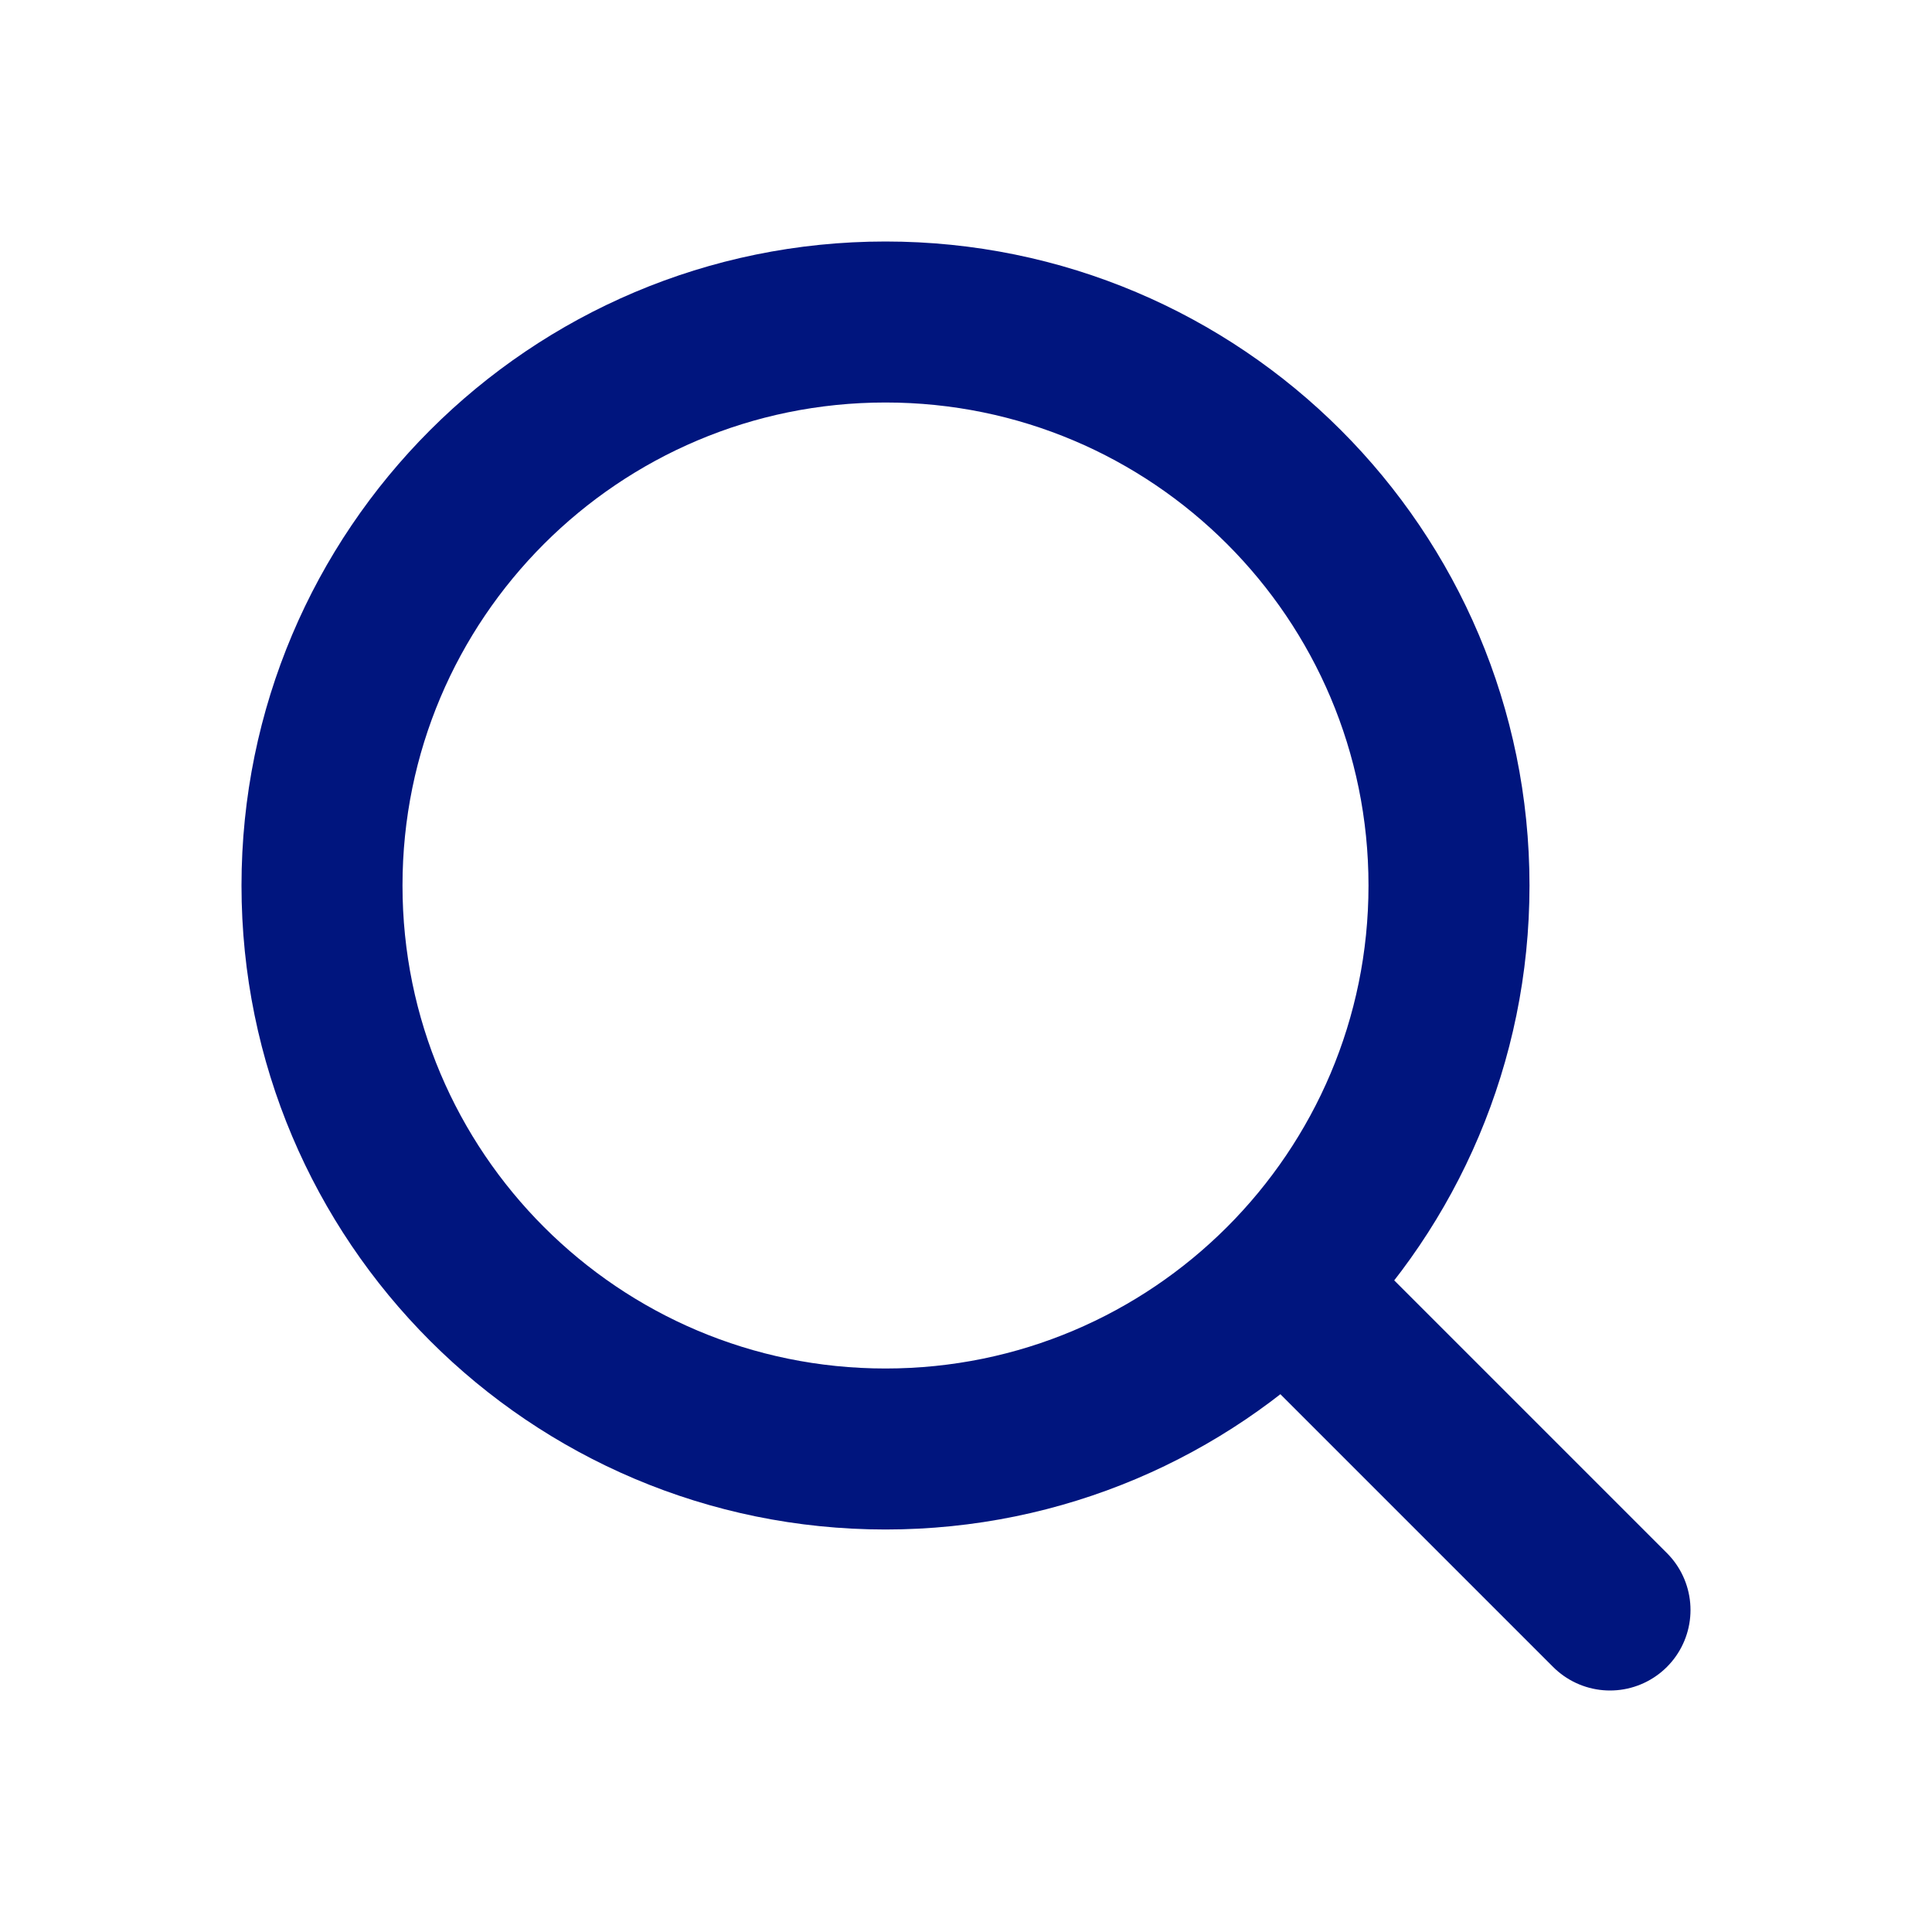
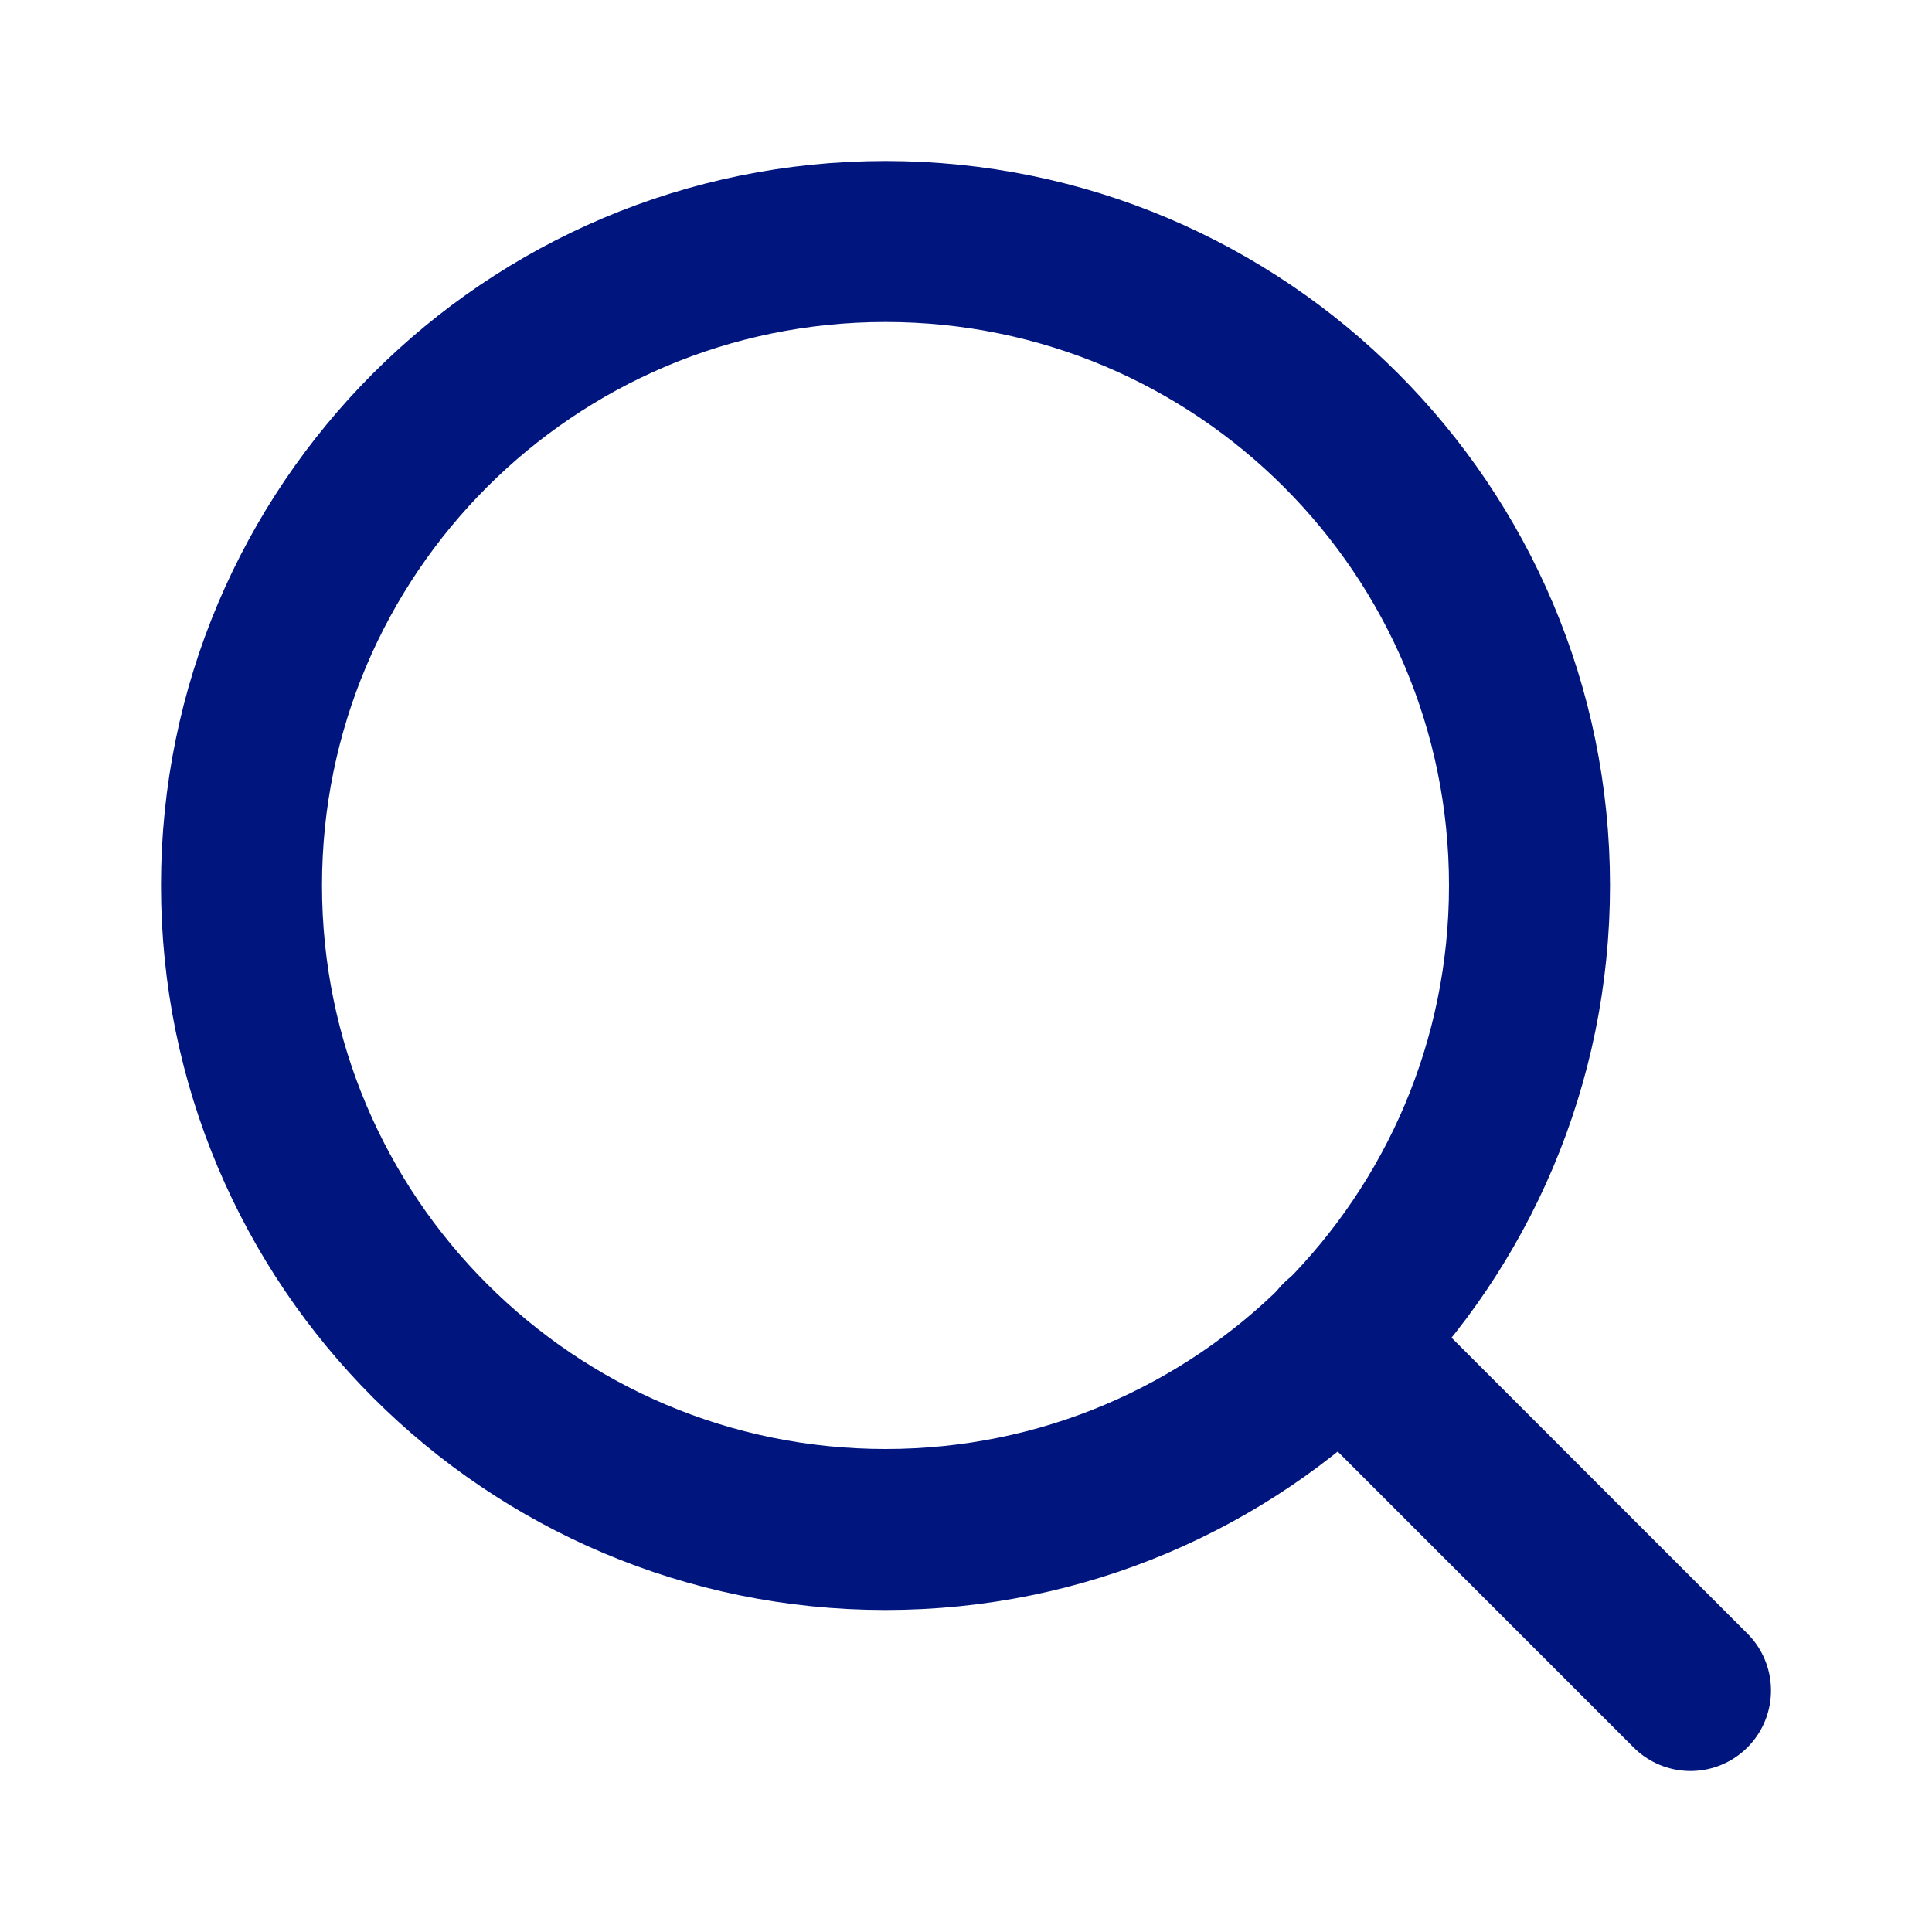
<svg xmlns="http://www.w3.org/2000/svg" width="24" height="24" viewBox="0 0 24 24" fill="none">
-   <circle cx="11" cy="11" r="7" stroke="#00157E" stroke-width="2" />
-   <path d="M20 20L16.5 16.5" stroke="#00157E" stroke-width="2" stroke-linecap="round" />
+   <path d="M11 19C15.418 19 19 15.418 19 11C19 6.582 15.418 3 11 3C6.582 3 3 6.582 3 11C3 15.418 6.582 19 11 19Z" stroke="#00157E" stroke-width="2" stroke-linecap="round" stroke-linejoin="round" />
+   <path d="M21 21L16.65 16.65" stroke="#00157E" stroke-width="2" stroke-linecap="round" stroke-linejoin="round" />
</svg>
